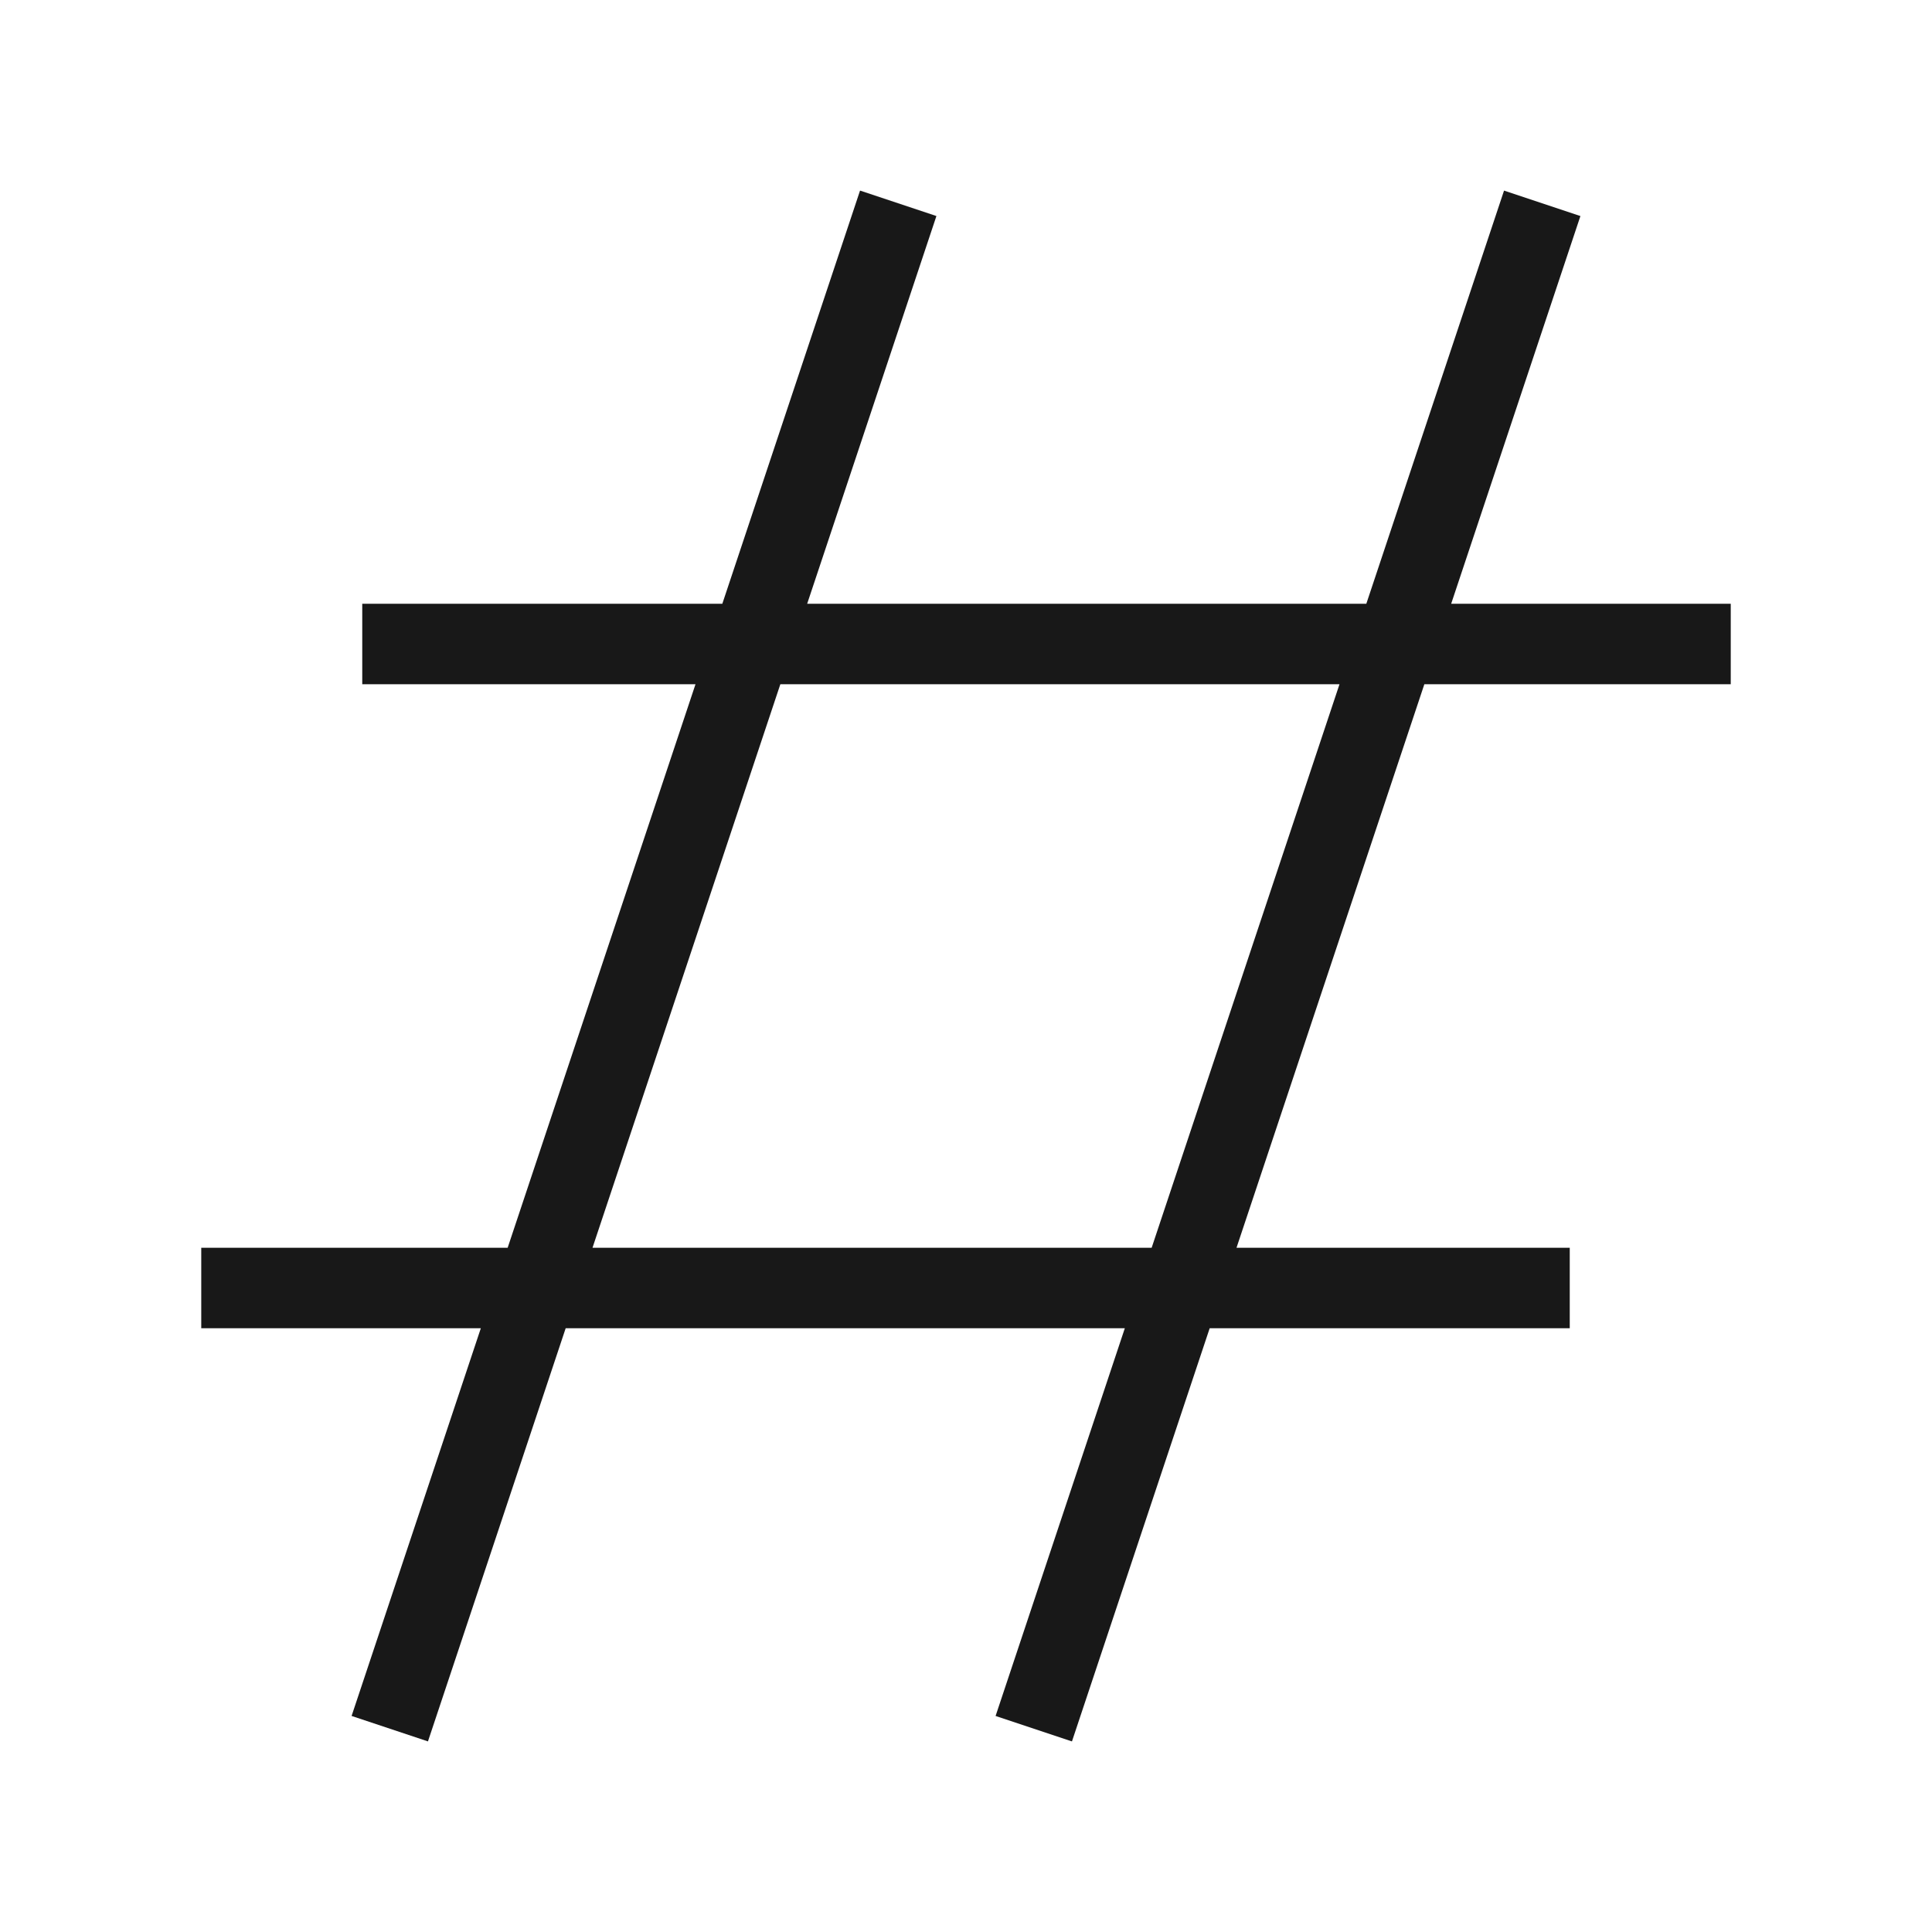
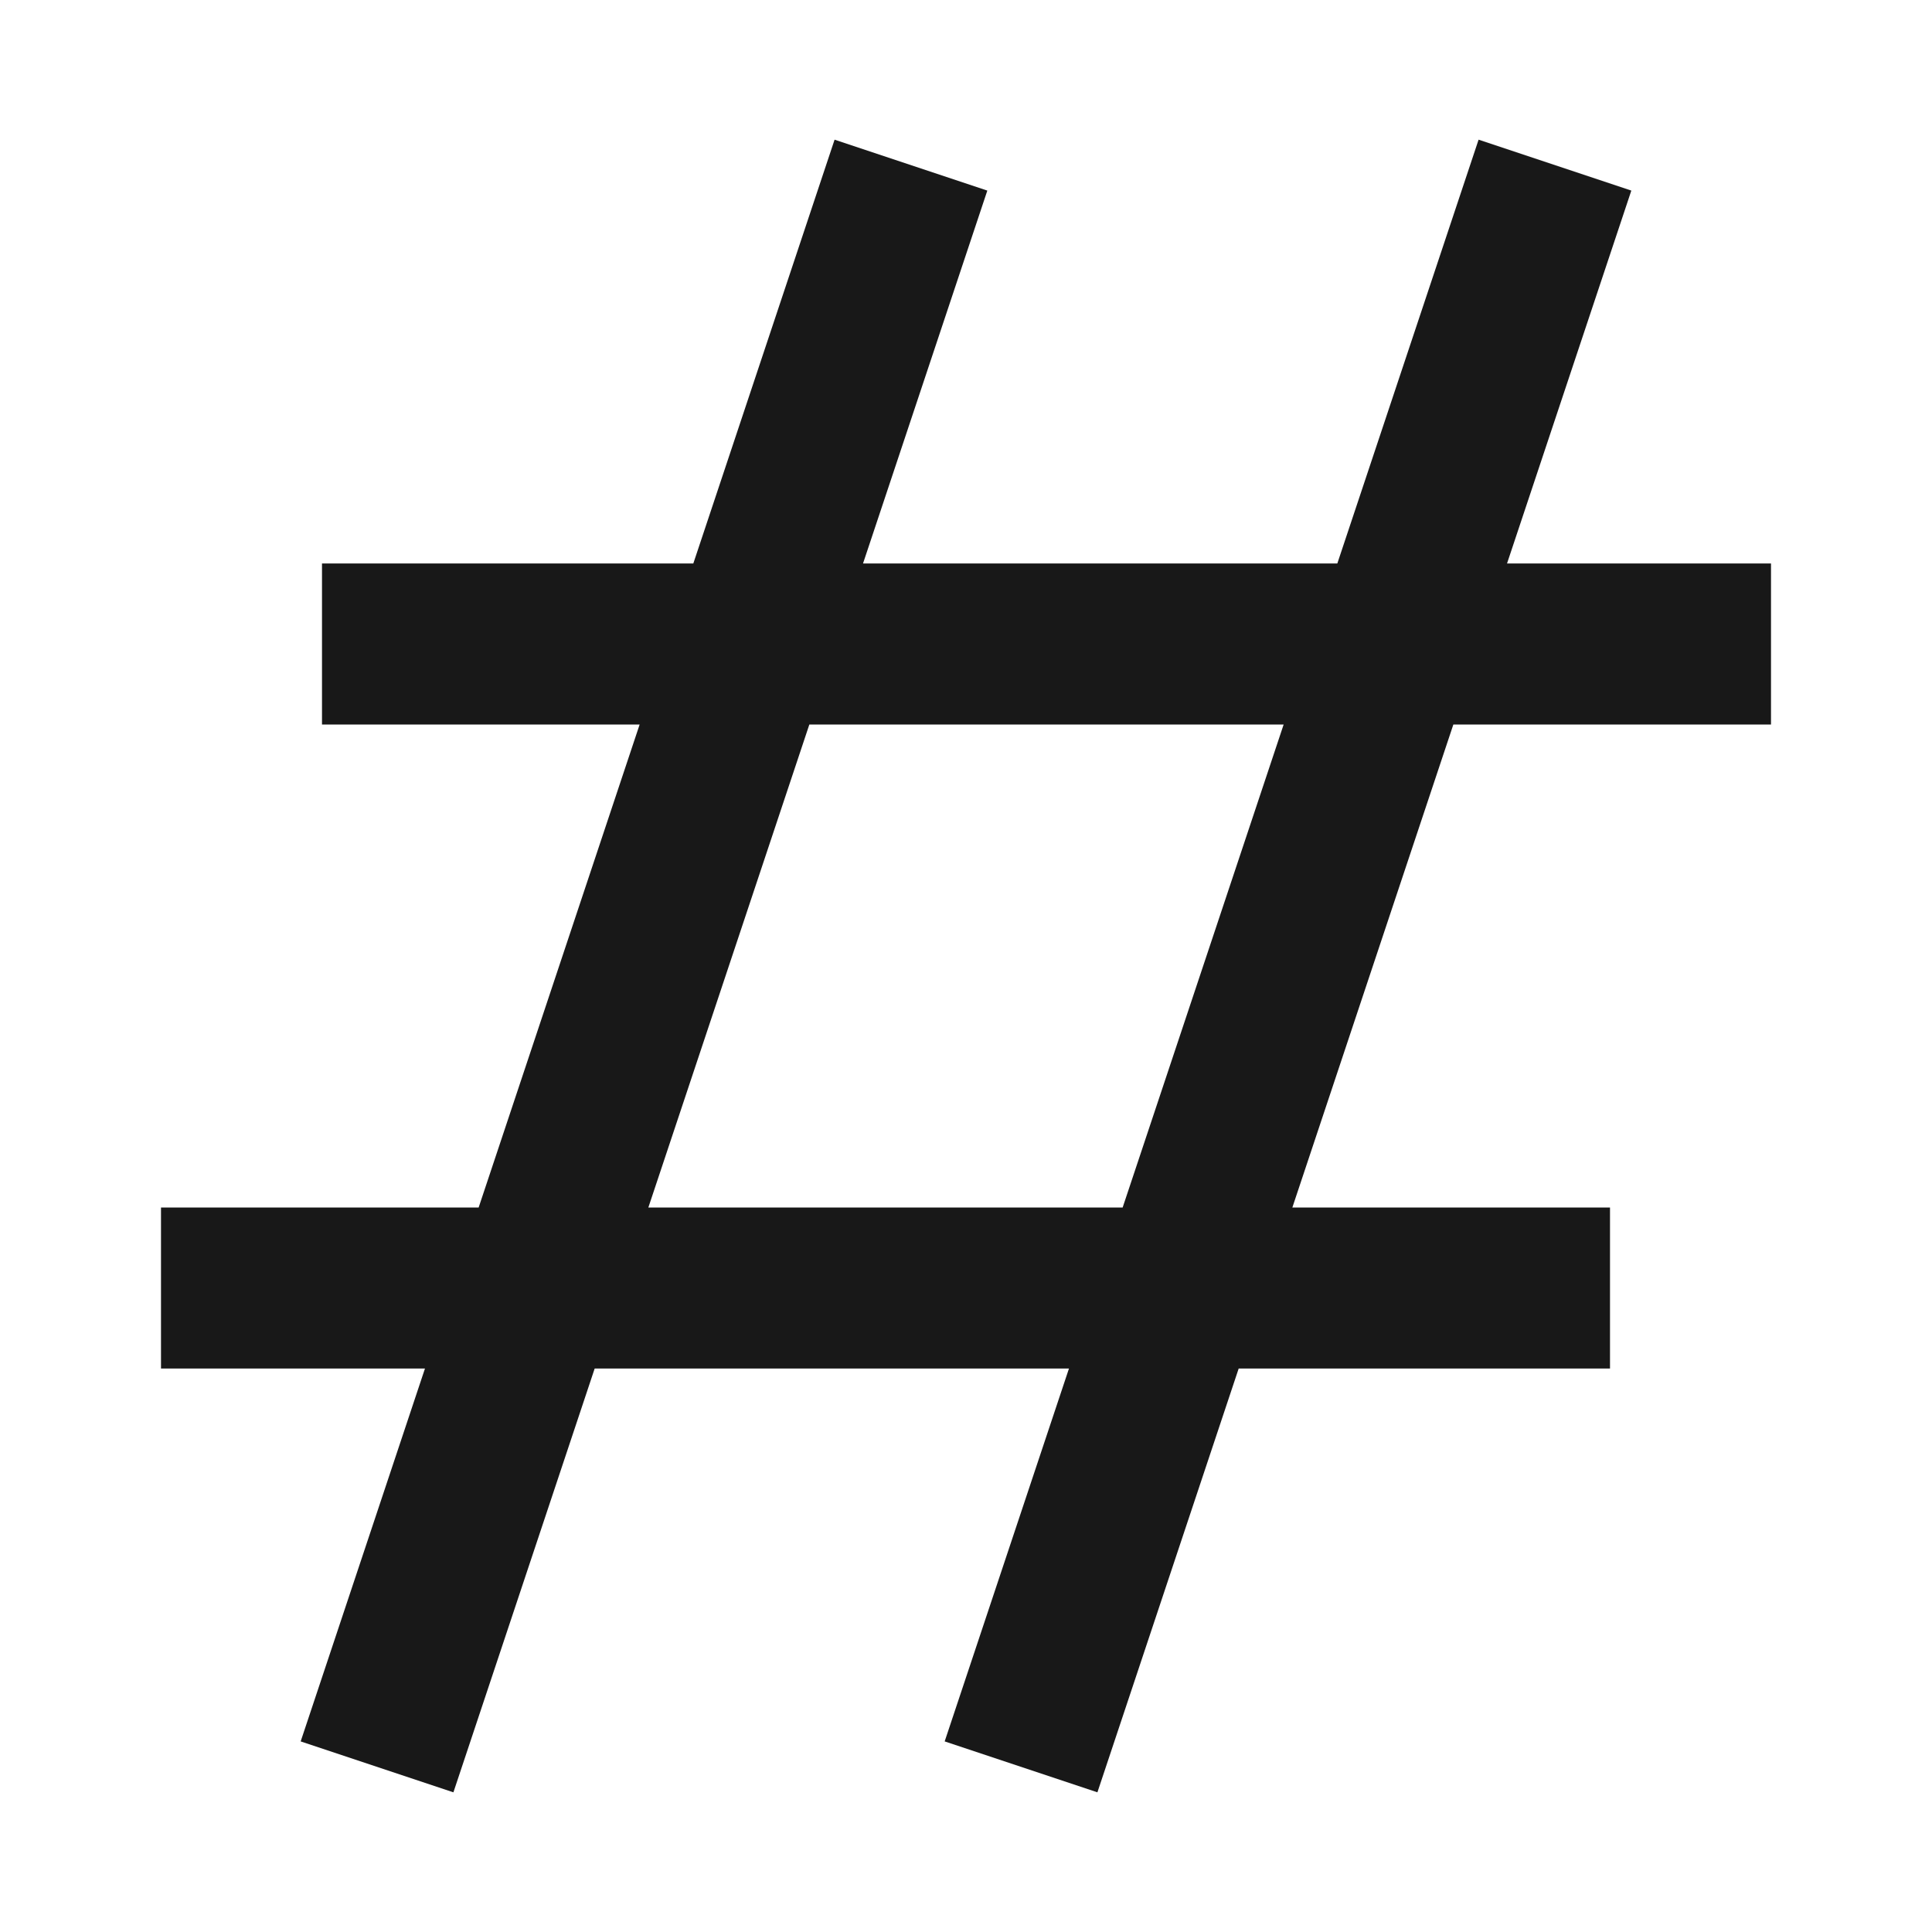
- <svg xmlns="http://www.w3.org/2000/svg" role="img" width="15px" height="15px" viewBox="0 0 24 24" aria-labelledby="hashIconTitle" stroke="#181818" stroke-width="1" stroke-linecap="square" stroke-linejoin="miter" fill="none" color="#000000">
+ <svg xmlns="http://www.w3.org/2000/svg" role="img" width="15px" height="15px" viewBox="0 0 24 24" aria-labelledby="hashIconTitle" stroke="#181818" stroke-width="2" stroke-linecap="square" stroke-linejoin="miter" fill="none" color="#000000">
  <path d="M11 3L5 21M19 3L13 21M3 16L19 16M5 8L21 8" />
</svg>
